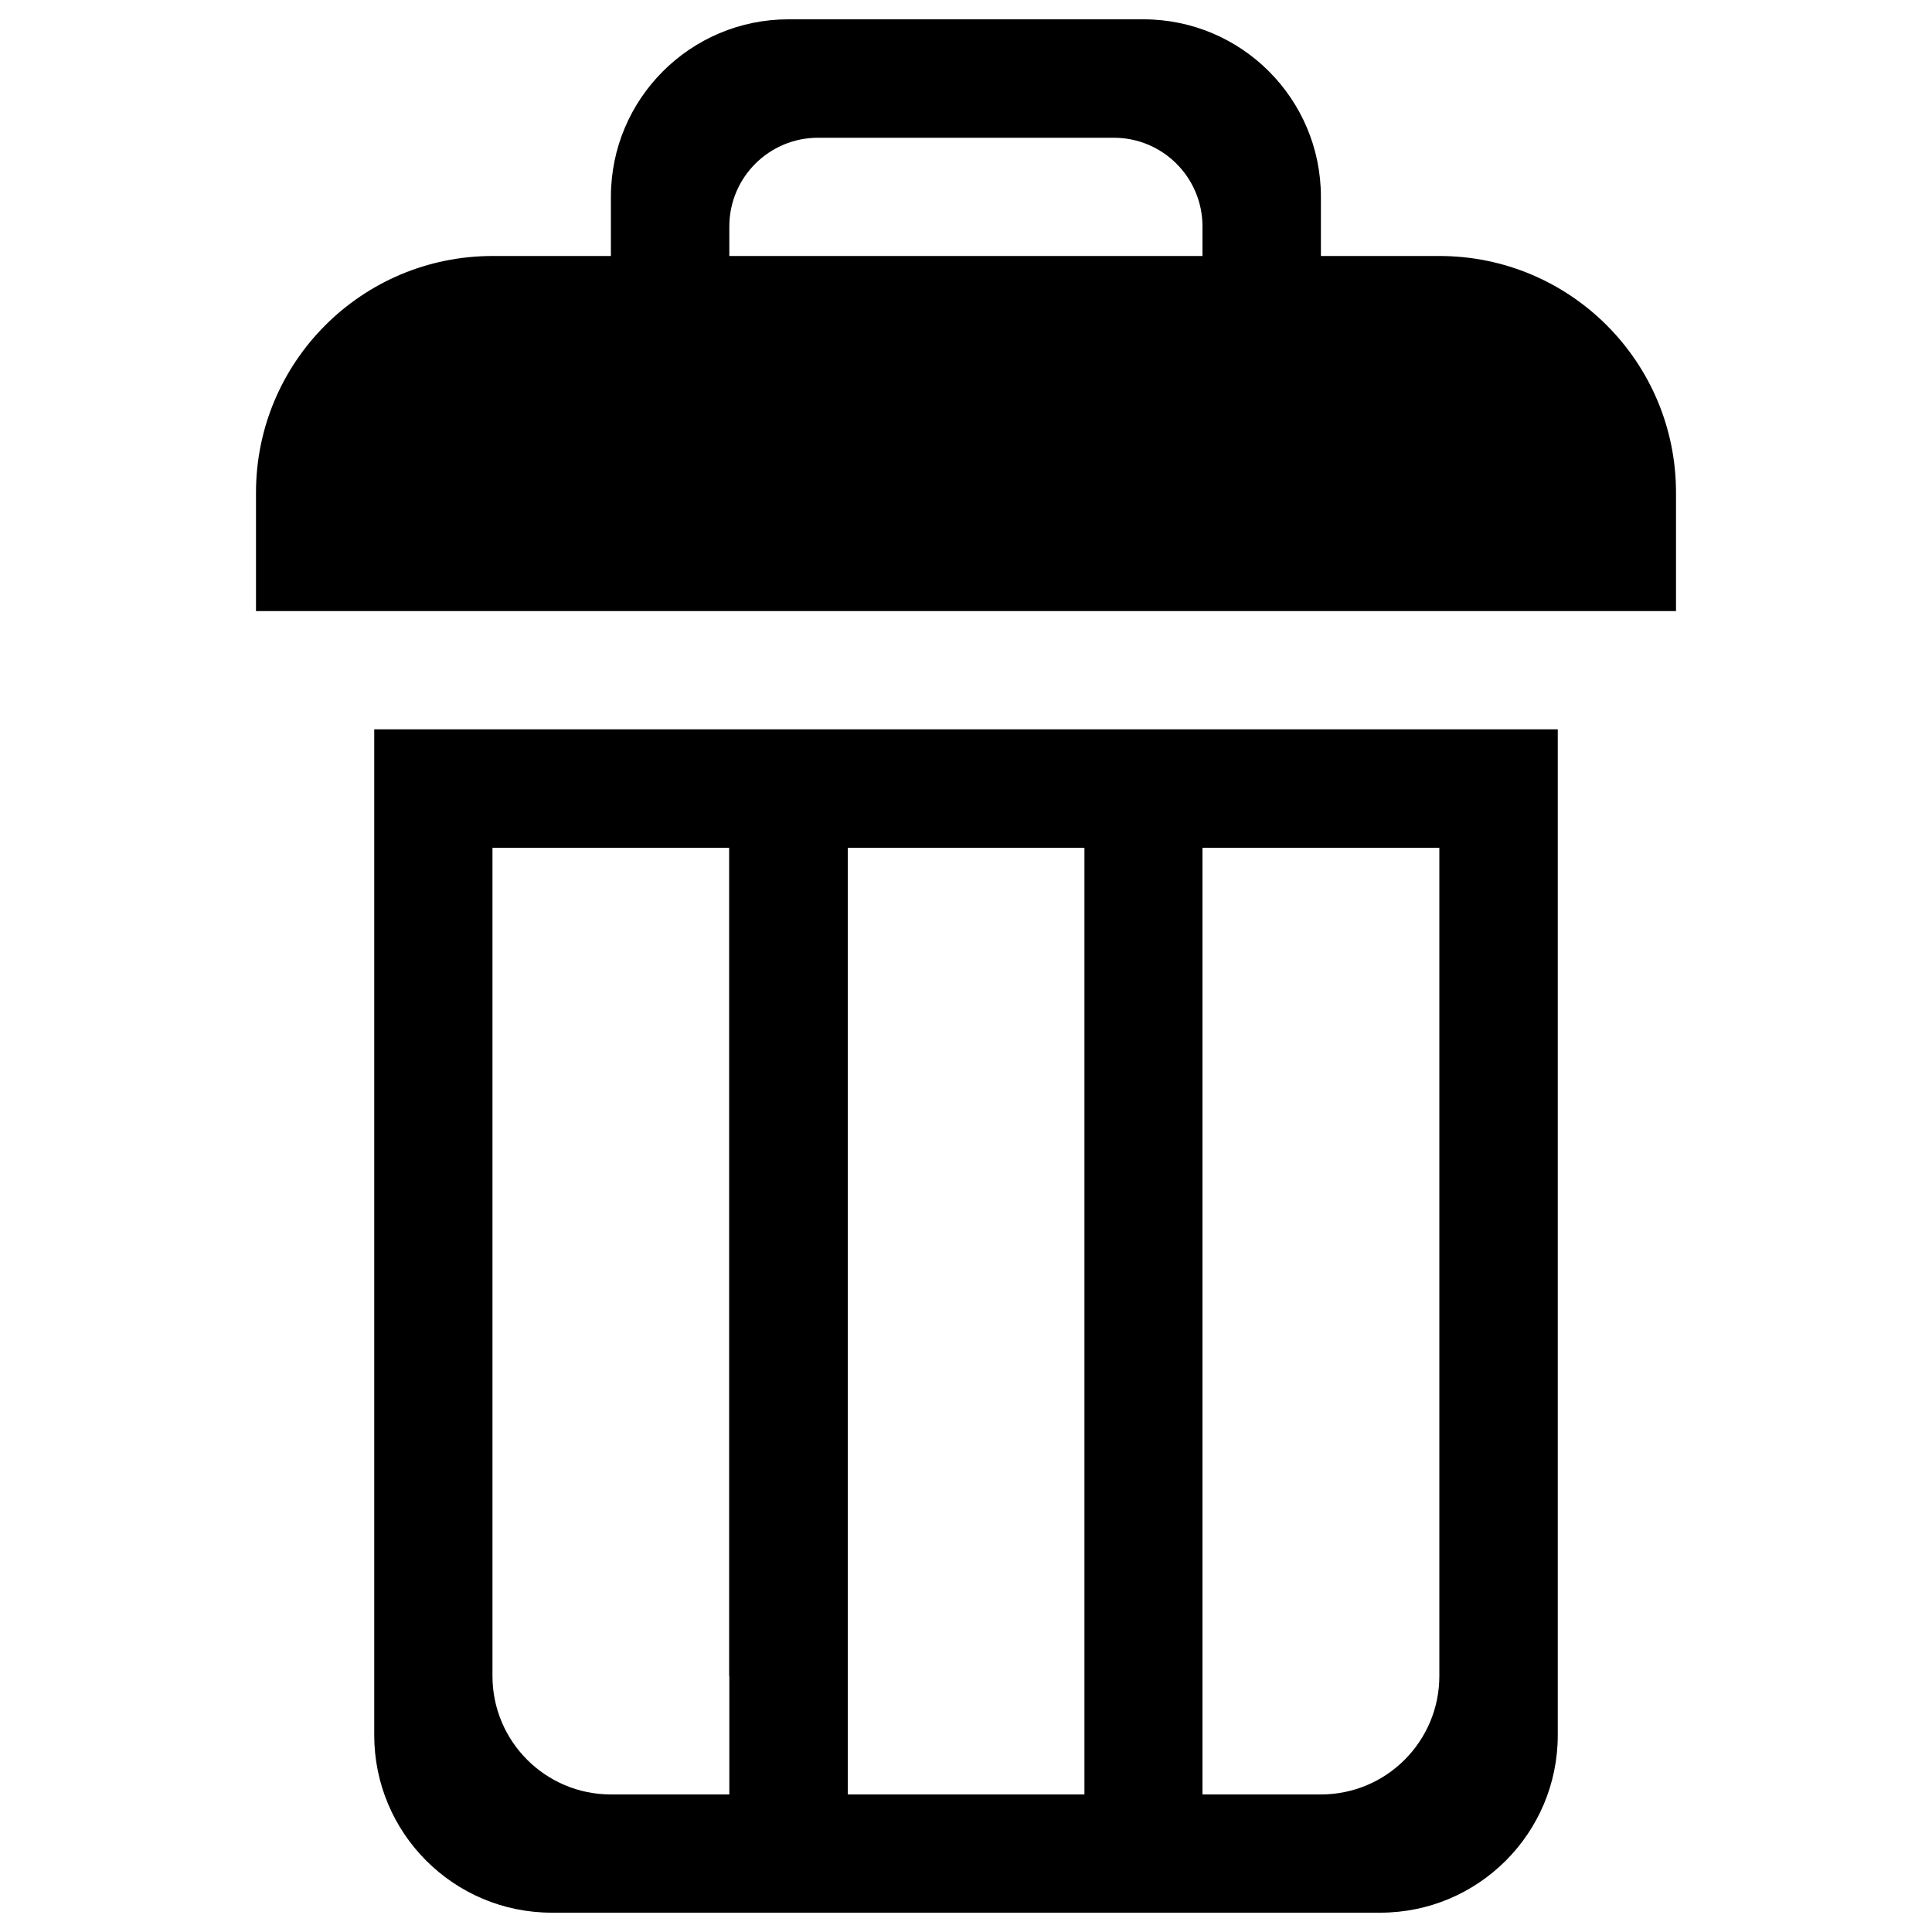
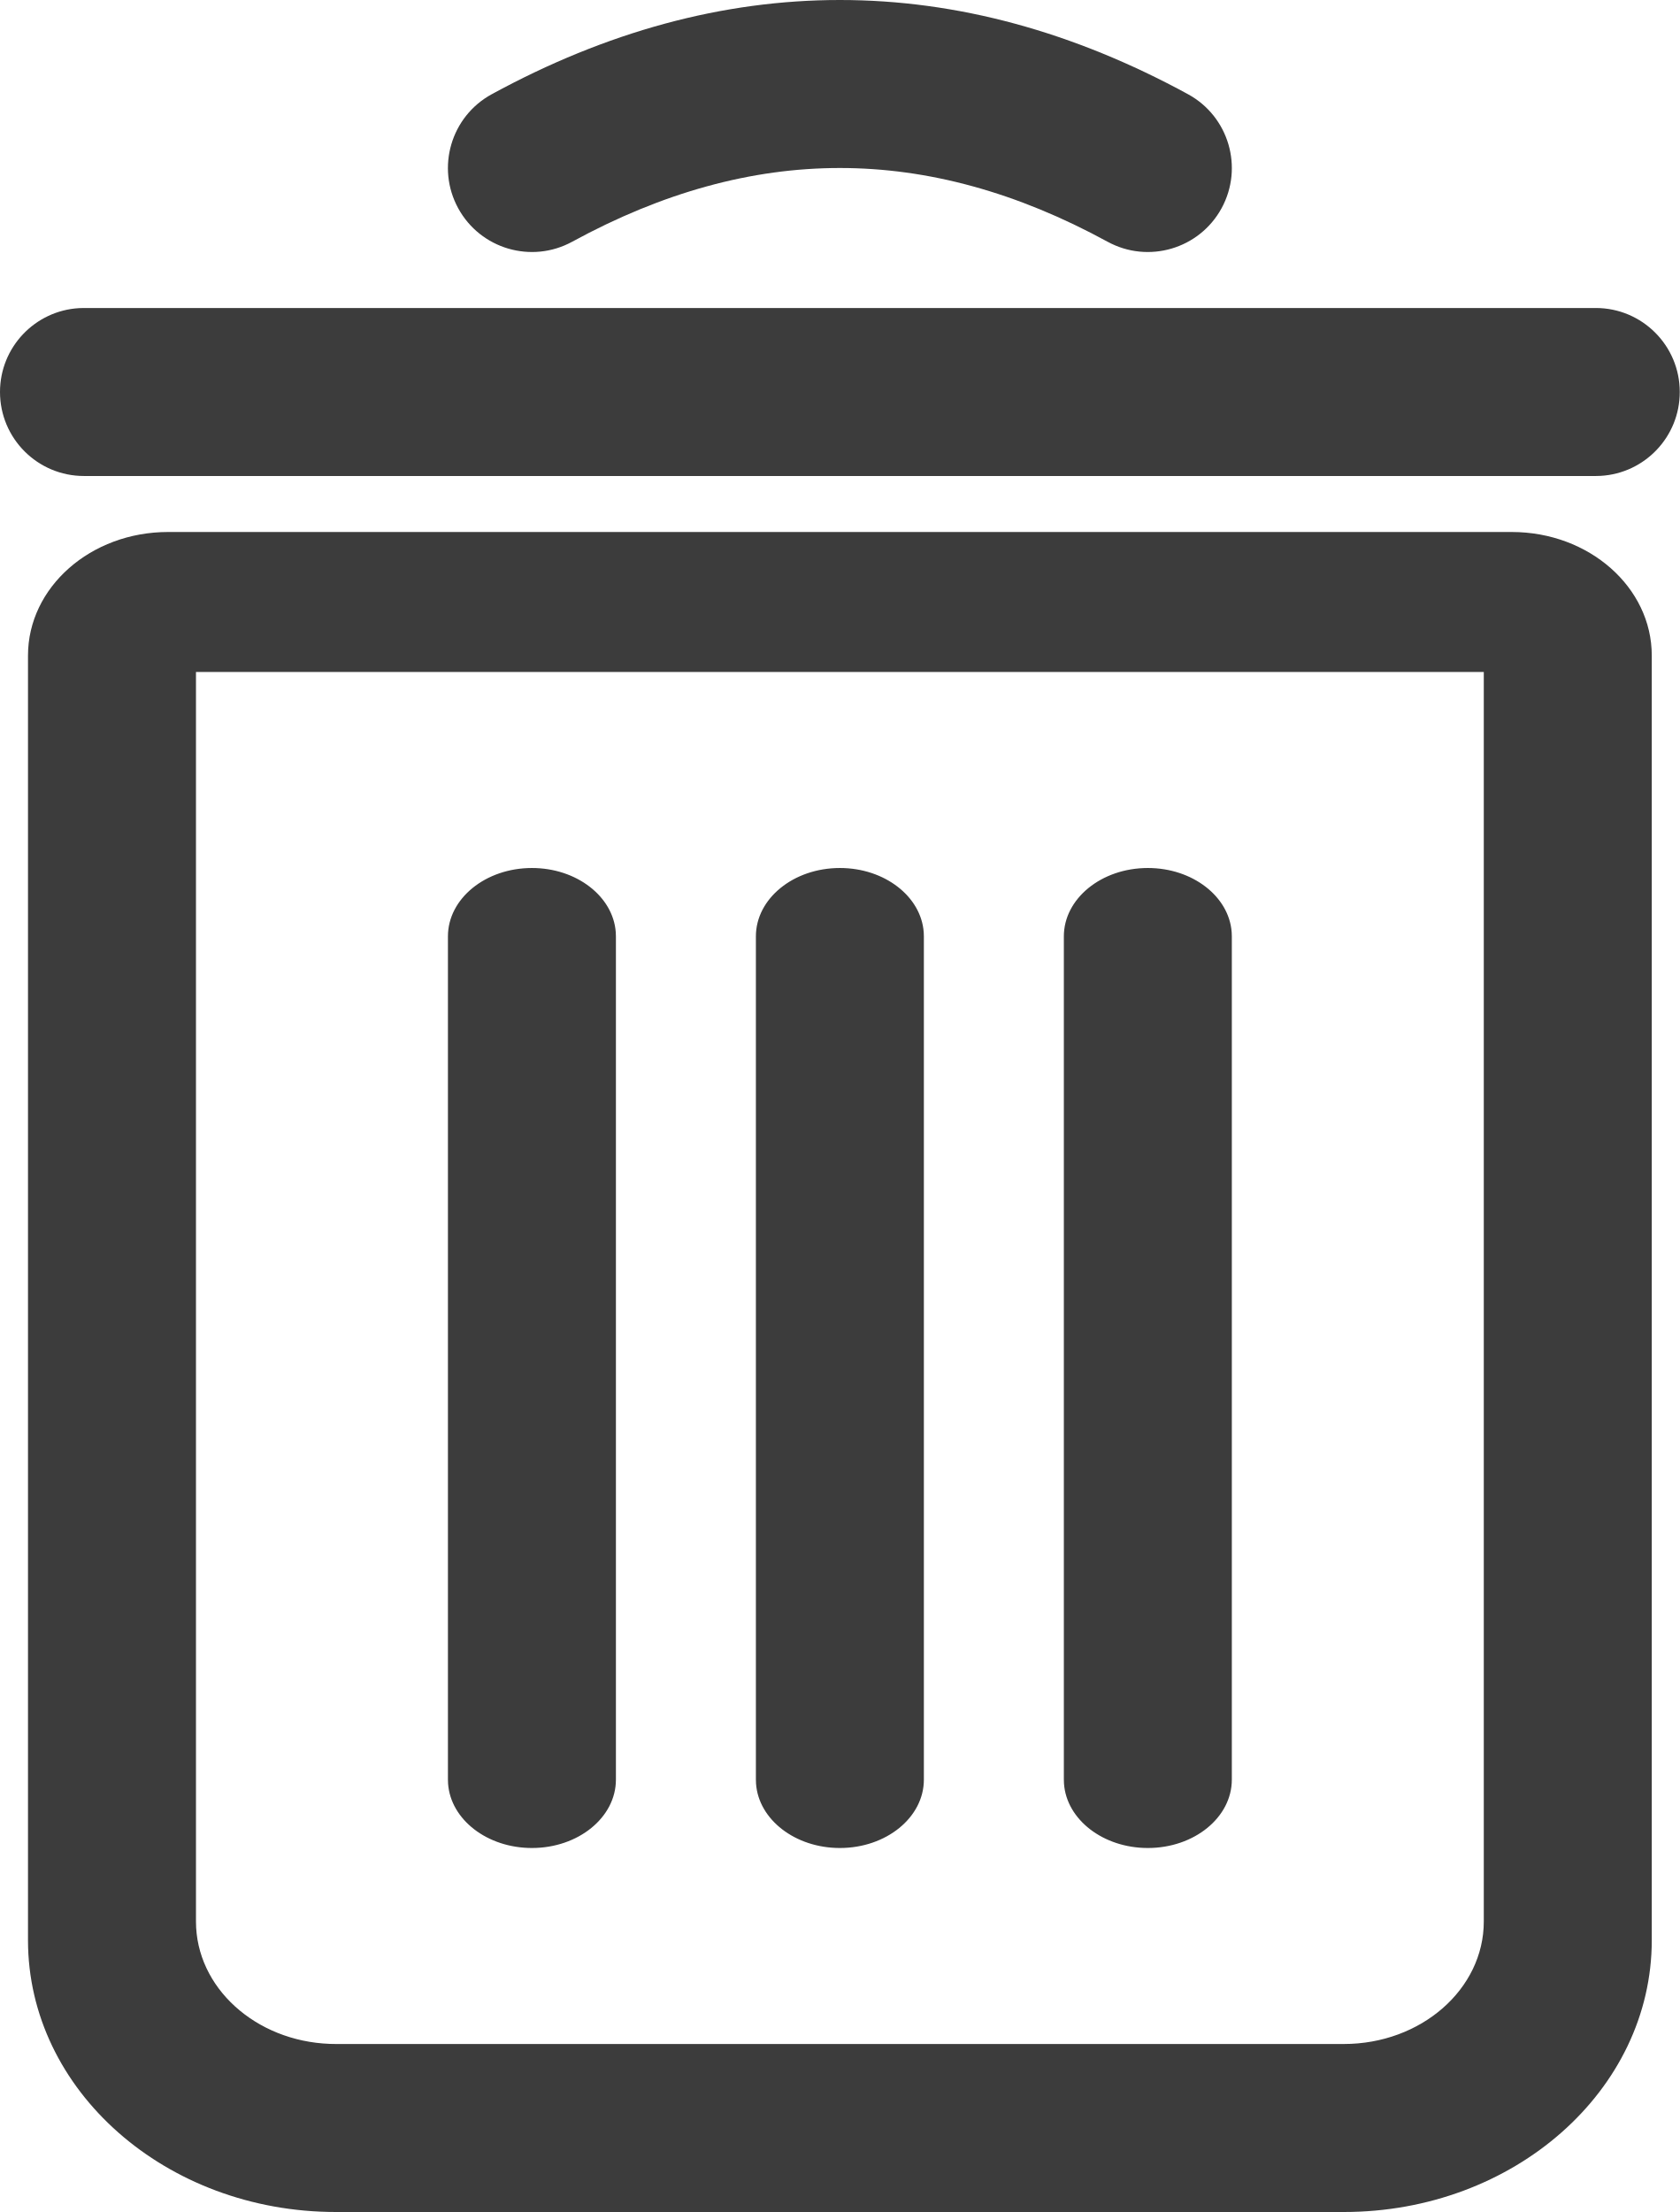
- <svg xmlns="http://www.w3.org/2000/svg" version="1.1" x="0px" y="0px" viewBox="0 0 1000 1000" enable-background="new 0 0 1000 1000" xml:space="preserve">
-   <g>
-     <path d="M745,132.5h-61.3v-30.6c0-50.7-41.1-91.9-91.9-91.9H408.1c-50.7,0-91.9,41.1-91.9,91.9v30.6H255c-67.7,0-122.5,54.8-122.5,122.5v61.3h735V255C867.5,187.3,812.7,132.5,745,132.5z M377.5,132.5v-15.3c0-25.4,20.6-45.9,45.9-45.9h153.1c25.4,0,45.9,20.6,45.9,45.9v15.3H377.5z" />
-     <path d="M193.7,377.5v520.6c0,50.7,41.1,91.9,91.9,91.9h428.8c50.7,0,91.9-41.1,91.9-91.9V377.5H193.7z M377.5,867.5v61.3h-61.3c-33.8,0-61.3-27.4-61.3-61.3V438.8h122.5V867.5z M561.3,867.5v61.3H438.8v-61.3V438.8h122.5V867.5z M745,867.5c0,33.8-27.4,61.3-61.3,61.3h-61.3v-61.3V438.8H745V867.5z" />
+ <svg xmlns="http://www.w3.org/2000/svg" width="60px" height="79px" viewBox="0 0 60 79" version="1.1">
+   <g id="Symbols" stroke="none" stroke-width="1" fill="none" fill-rule="evenodd">
+     <g id="icon-/-trash" transform="translate(-43, -23)" fill="#3C3C3C" fill-rule="nonzero">
+       <path d="M97,42 C99.761,42 102,43.975 102,46.412 L102,46.412 L102,92.294 C102,97.655 97.075,102 91,102 L91,102 L55,102 C48.925,102 44,97.655 44,92.294 L44,92.294 L44,46.412 C44,43.975 46.239,42 49,42 L49,42 Z M96,47 L50,47 L50,91.625 C50,93.978 52.122,95.897 54.783,95.996 L54.783,95.996 L55,96 L91,96 C93.761,96 96,94.041 96,91.625 L96,91.625 L96,47 Z M62,54 C63.598,54 64.904,55.017 64.995,56.298 L65,56.442 L65,86.558 C65,87.907 63.657,89 62,89 C60.402,89 59.096,87.983 59.005,86.702 L59,86.558 L59,56.442 C59,55.093 60.343,54 62,54 Z M73,54 C74.598,54 75.904,55.017 75.995,56.298 L76,56.442 L76,86.558 C76,87.907 74.657,89 73,89 C71.402,89 70.096,87.983 70.005,86.702 L70,86.558 L70,56.442 C70,55.093 71.343,54 73,54 Z M84,54 C85.598,54 86.904,55.017 86.995,56.298 L87,56.442 L87,86.558 C87,87.907 85.657,89 84,89 C82.402,89 81.096,87.983 81.005,86.702 L81,86.558 L81,56.442 C81,55.093 82.343,54 84,54 Z M100,34 C101.657,34 103,35.343 103,37 C103,38.598 101.751,39.904 100.176,39.995 L100,40 L46,40 C44.343,40 43,38.657 43,37 C43,35.402 44.249,34.096 45.824,34.005 L46,34 L100,34 Z M73,23 C77.187,23 81.343,24.134 85.437,26.366 C86.891,27.16 87.427,28.982 86.634,30.437 C85.84,31.891 84.018,32.427 82.563,31.634 C79.323,29.866 76.147,29 73,29 C69.853,29 66.677,29.866 63.437,31.634 C61.982,32.427 60.16,31.891 59.366,30.437 C58.573,28.982 59.109,27.16 60.563,26.366 C64.657,24.134 68.813,23 73,23 Z" id="Combined-Shape" />
+     </g>
  </g>
</svg>
